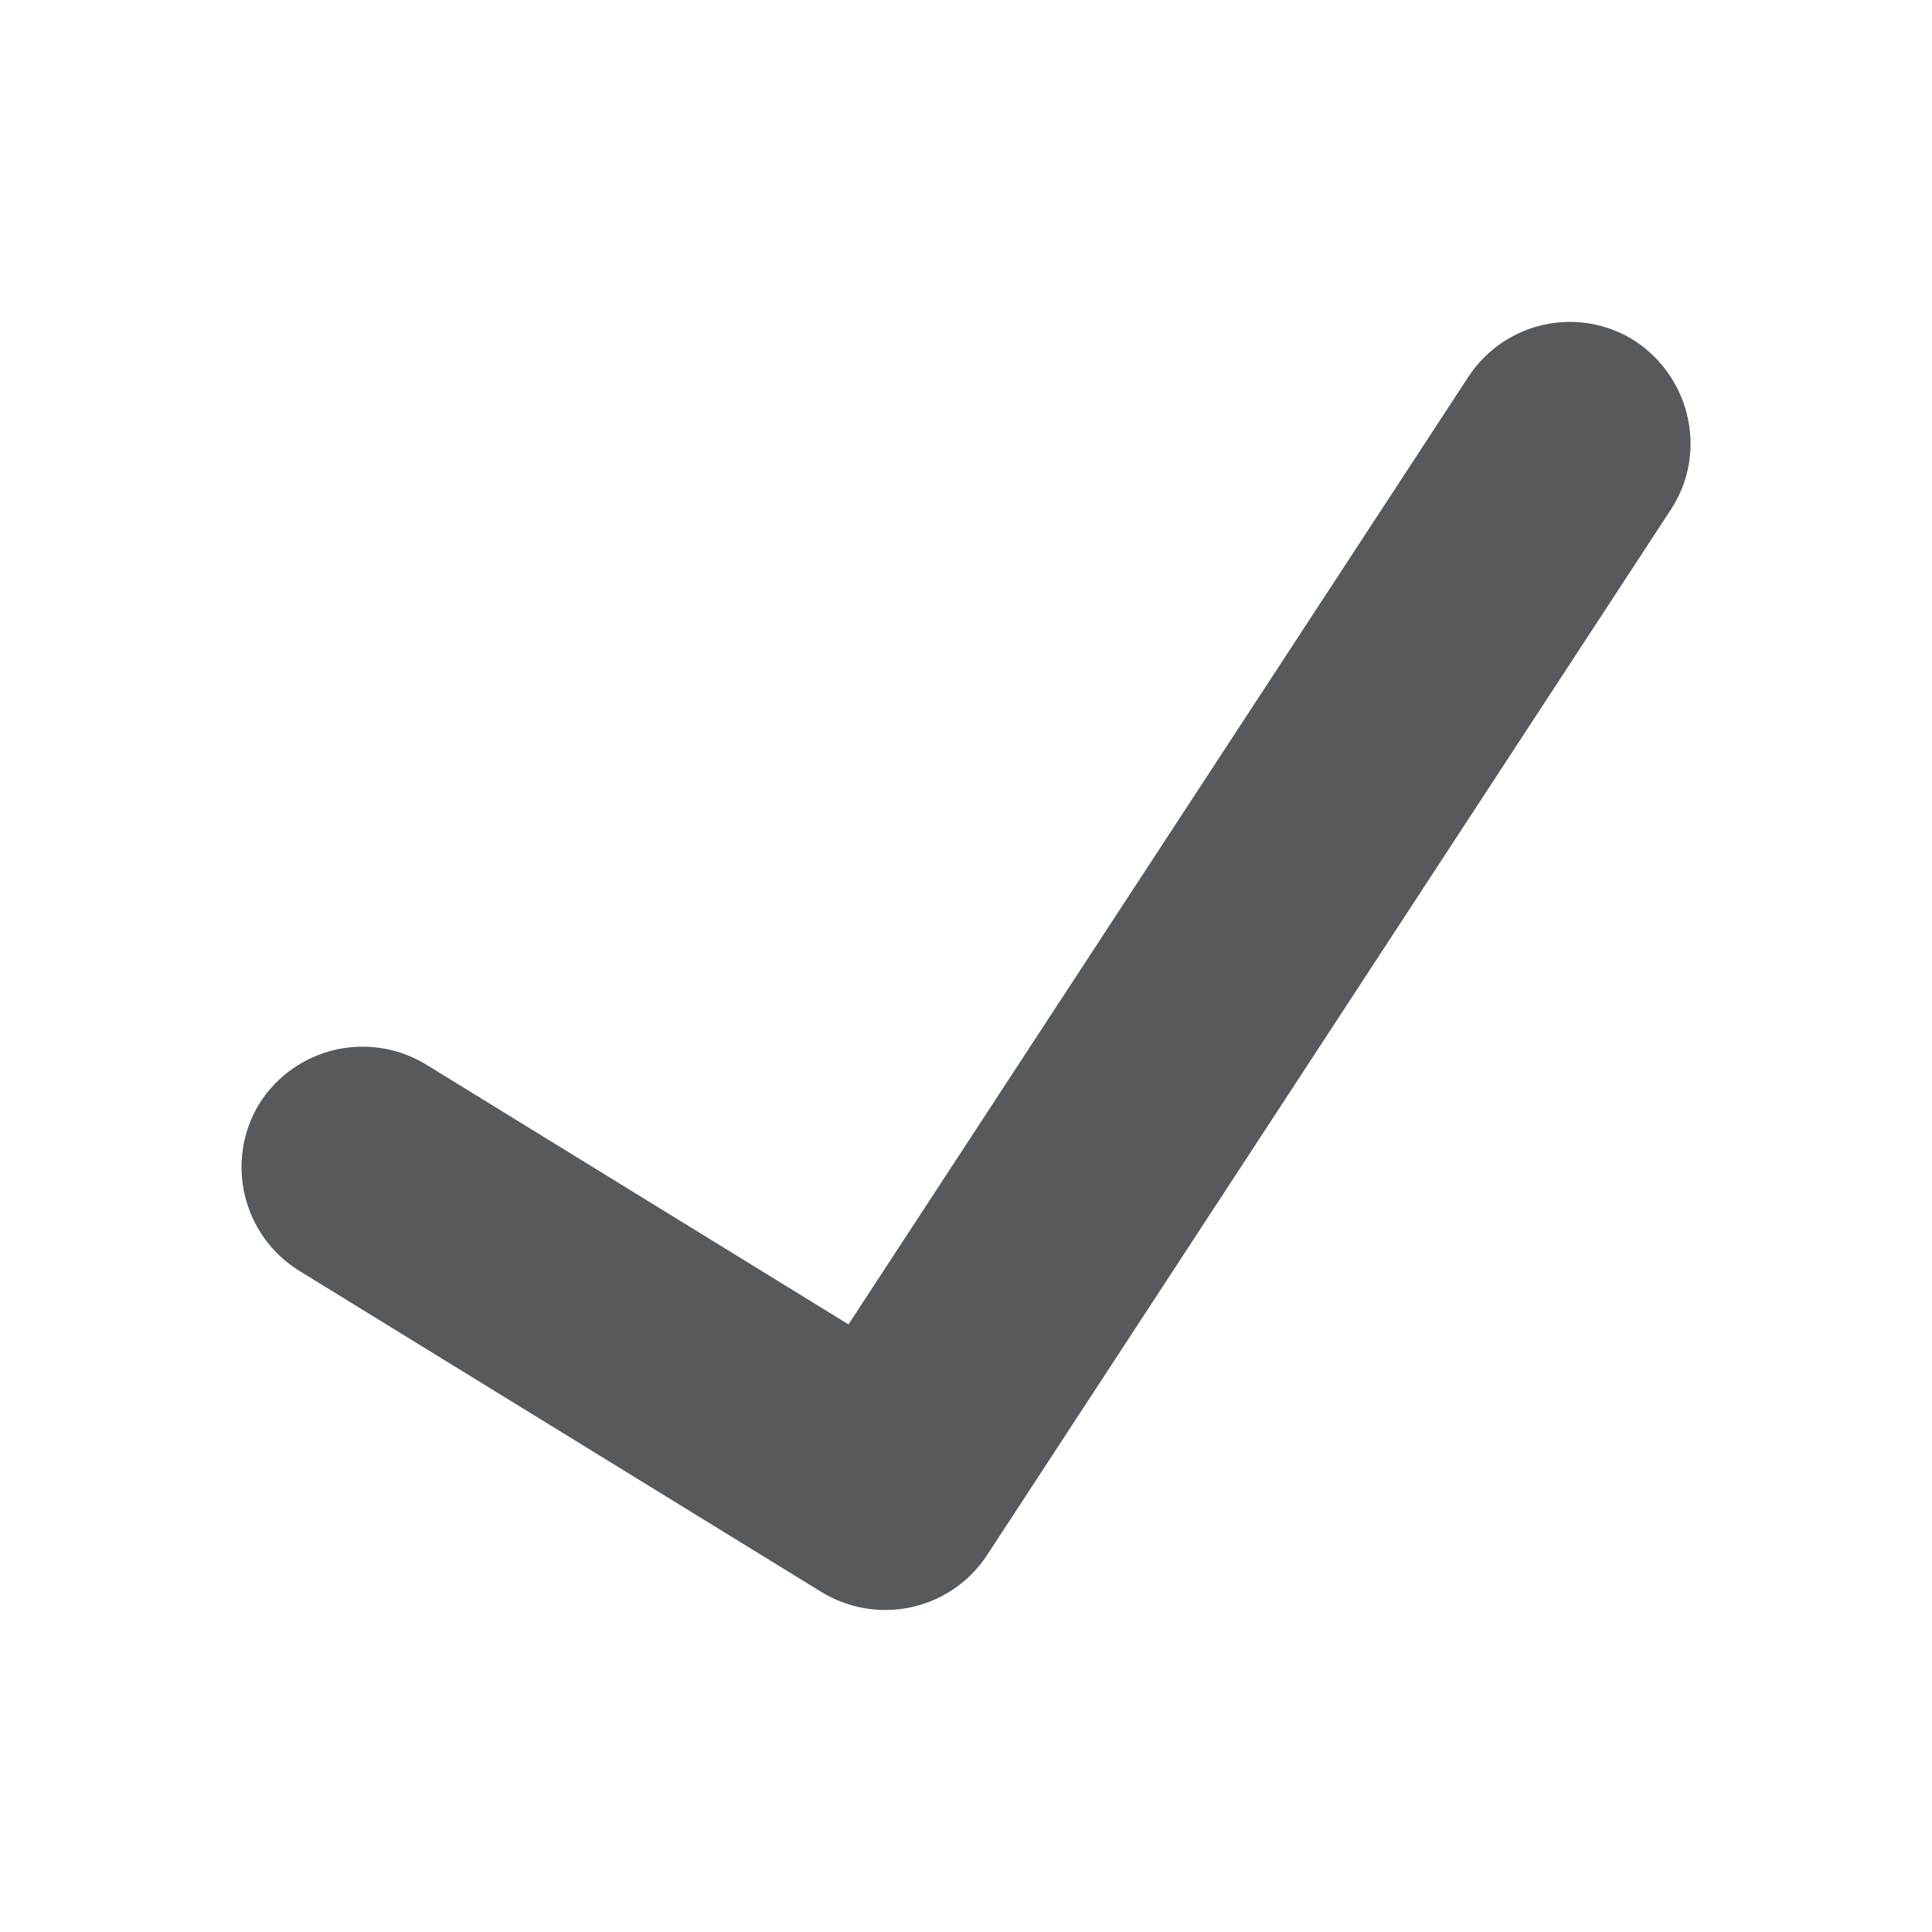
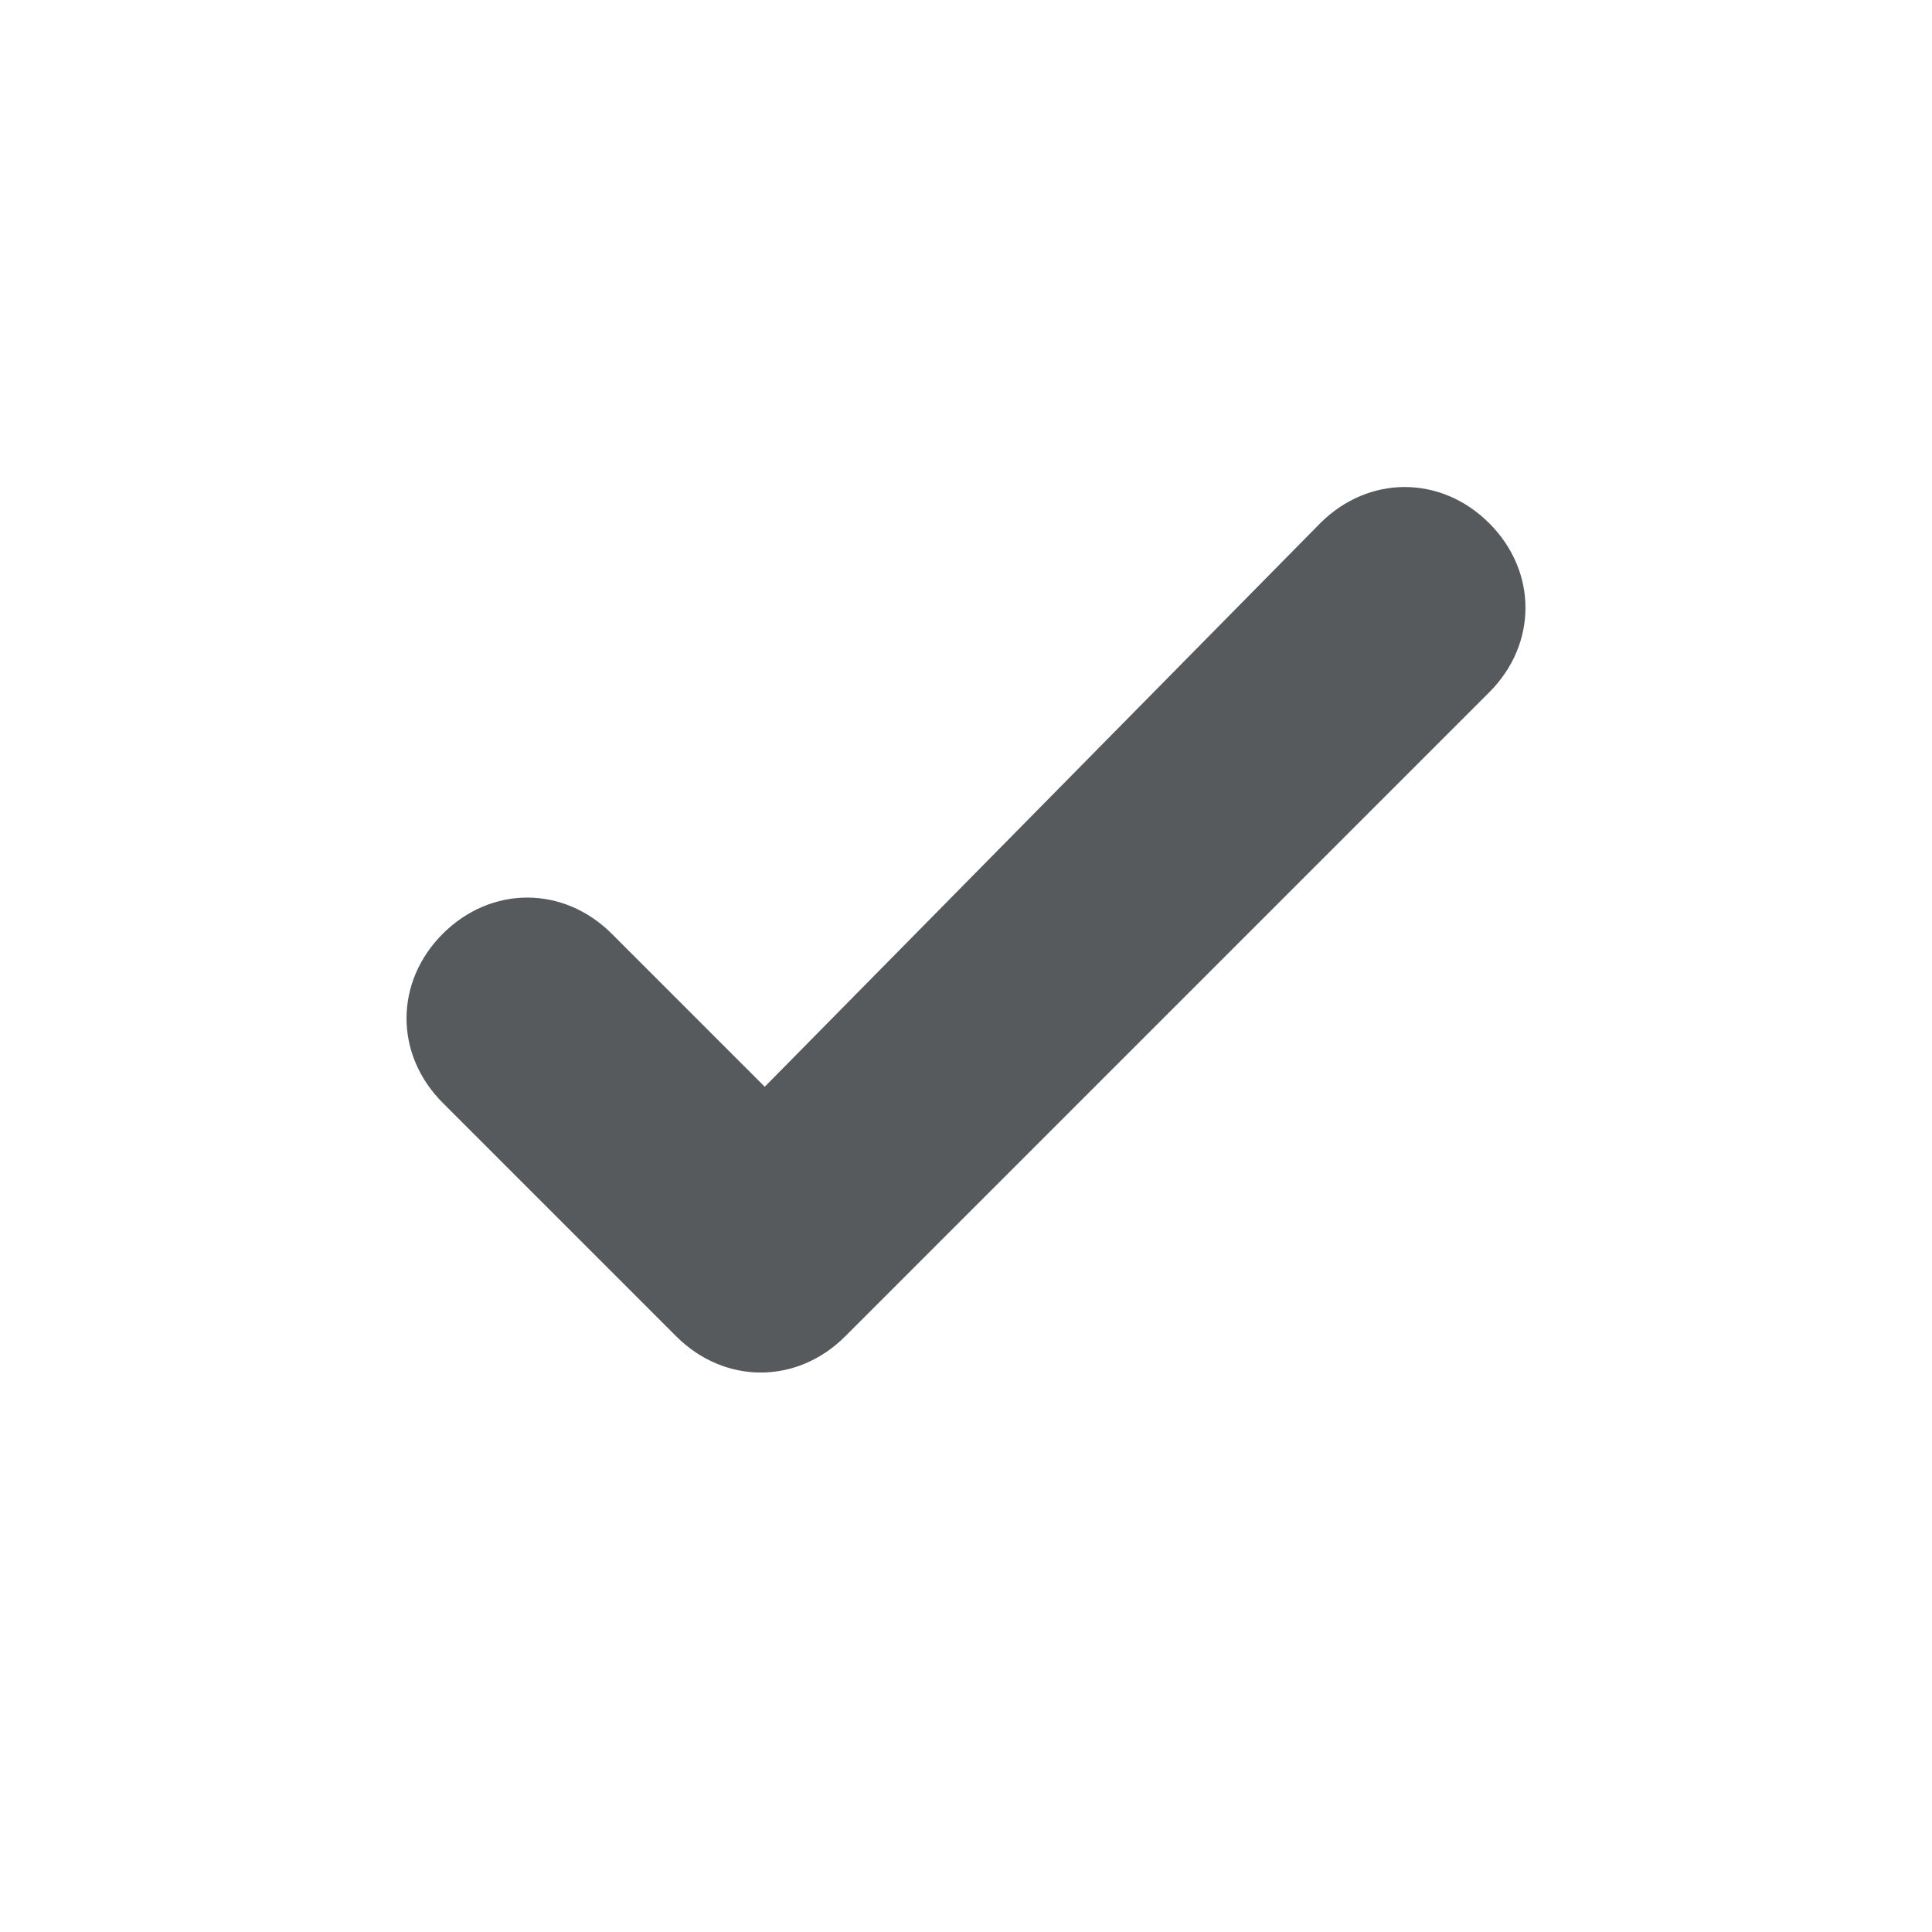
<svg xmlns="http://www.w3.org/2000/svg" width="24" height="24" viewBox="0 0 24 24">
-   <path fill="#565a5c" fill-rule="evenodd" d="M20.76 6.324L12.28 19.29l-.02.03c-.29.44-.77.68-1.26.68-.27 0-.54-.07-.79-.22l-6.5-3.998c-.7-.44-.92-1.36-.49-2.07.44-.7 1.36-.92 2.07-.49l5.25 3.23 7.7-11.77c.46-.7 1.39-.89 2.08-.44.69.462.89 1.392.44 2.082z" />
+   <path fill="#565A5C" d="M8.4 16.6c.6.6 1.5.6 2.1 0l8-8c.6-.6.6-1.5 0-2.1-.6-.6-1.5-.6-2.1 0l-6.9 7-1.9-1.9c-.6-.6-1.5-.6-2.1 0-.6.6-.6 1.5 0 2.1l2.9 2.9z" />
</svg>
